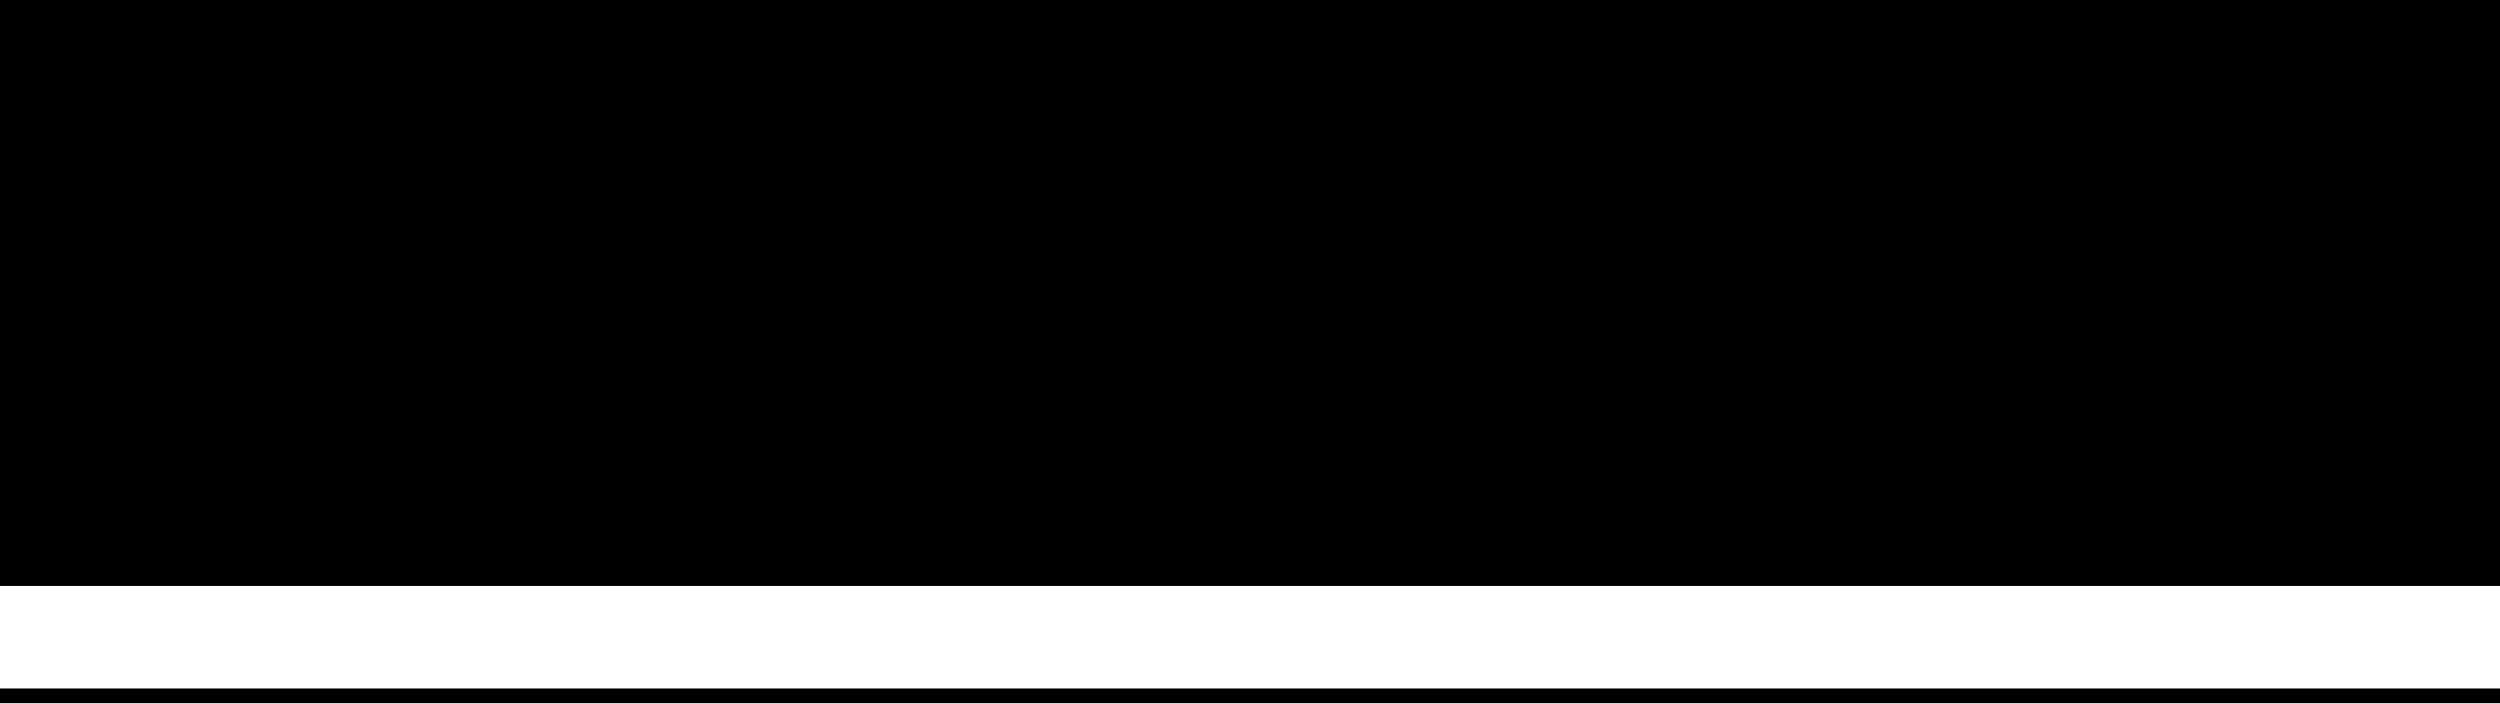
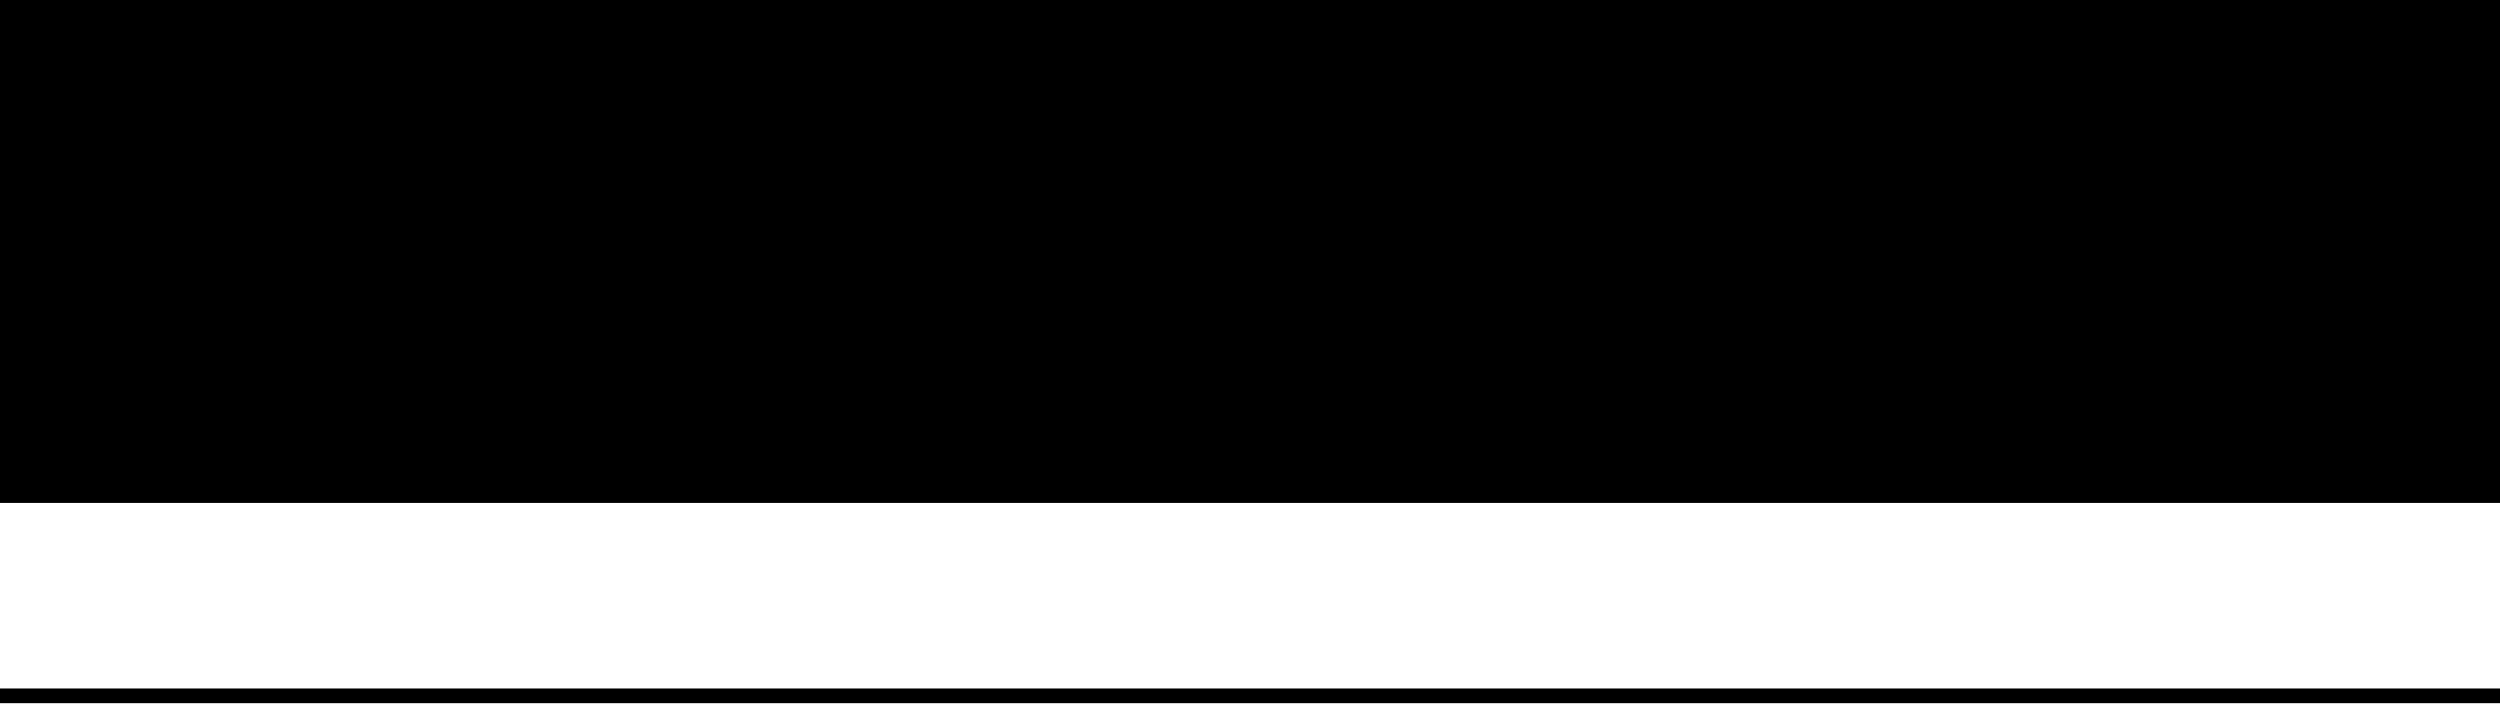
<svg xmlns="http://www.w3.org/2000/svg" width="2560" height="720" viewBox="0 0 2560 720" role="img" aria-label="M02 walk mask">
  <rect width="2560" height="720" fill="#000" />
-   <rect x="0" y="600" width="2560" height="105" fill="#fff" />
+   <rect x="0" y="515" width="2560" height="190" fill="#fff" />
</svg>
